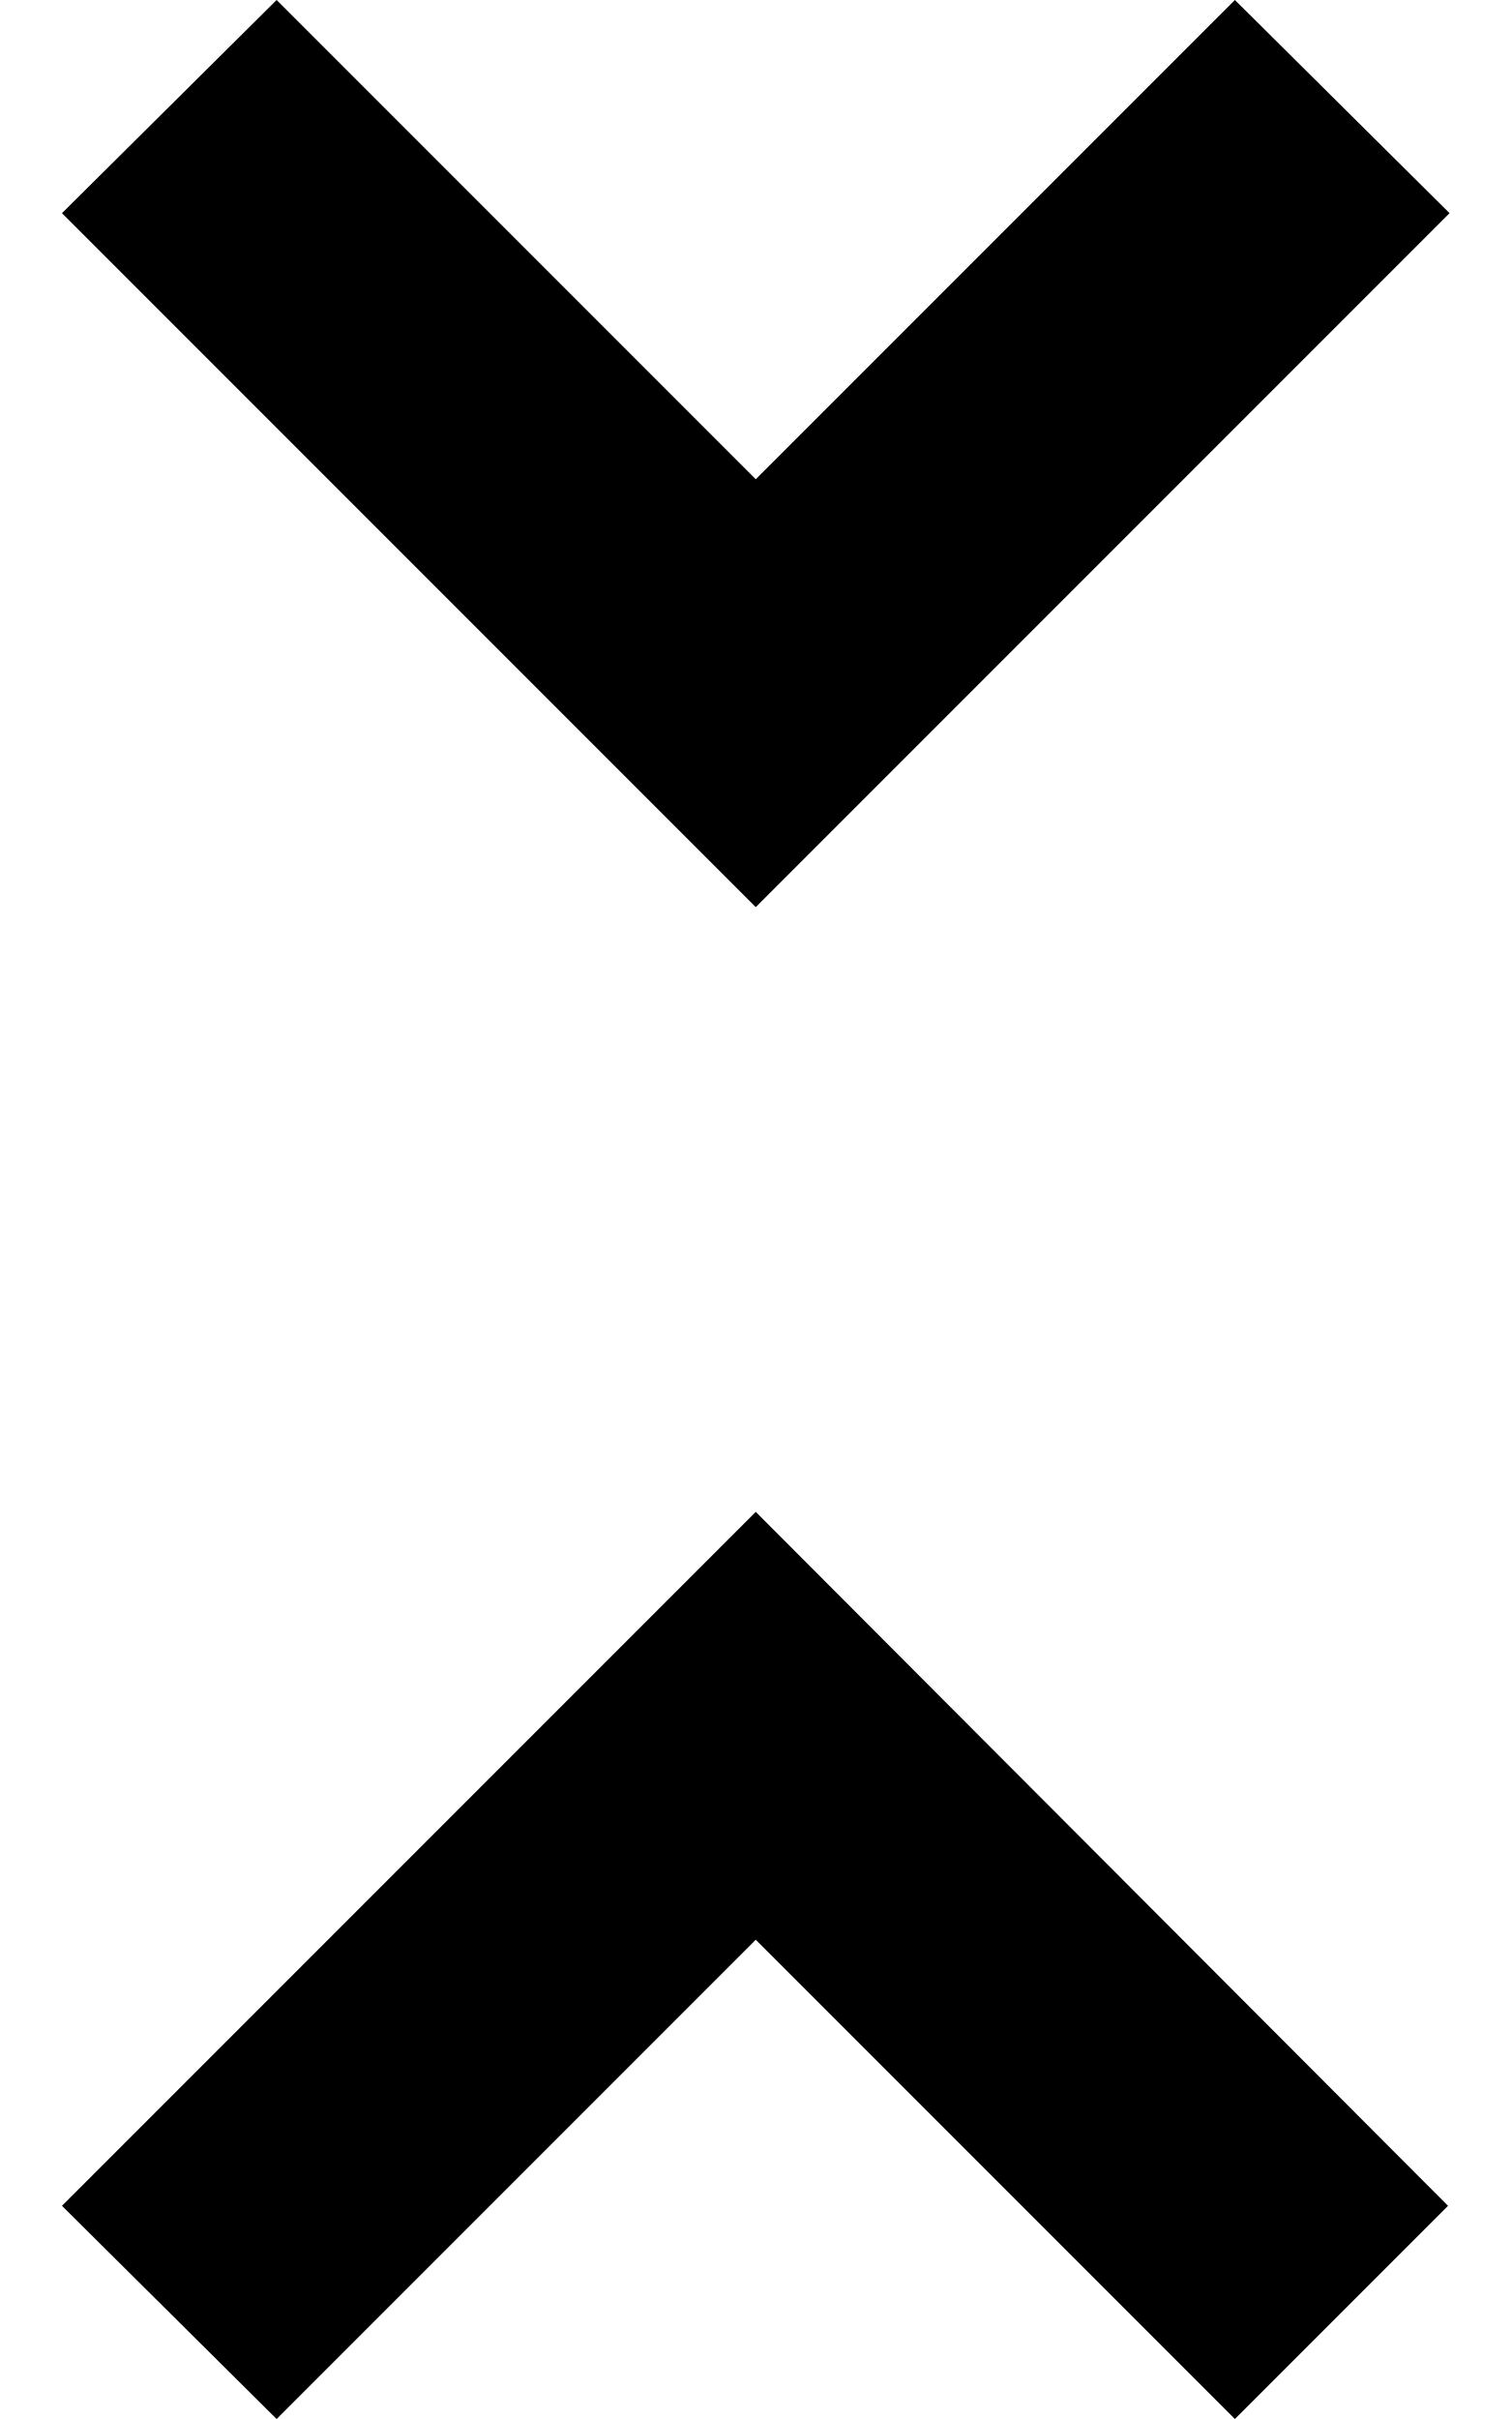
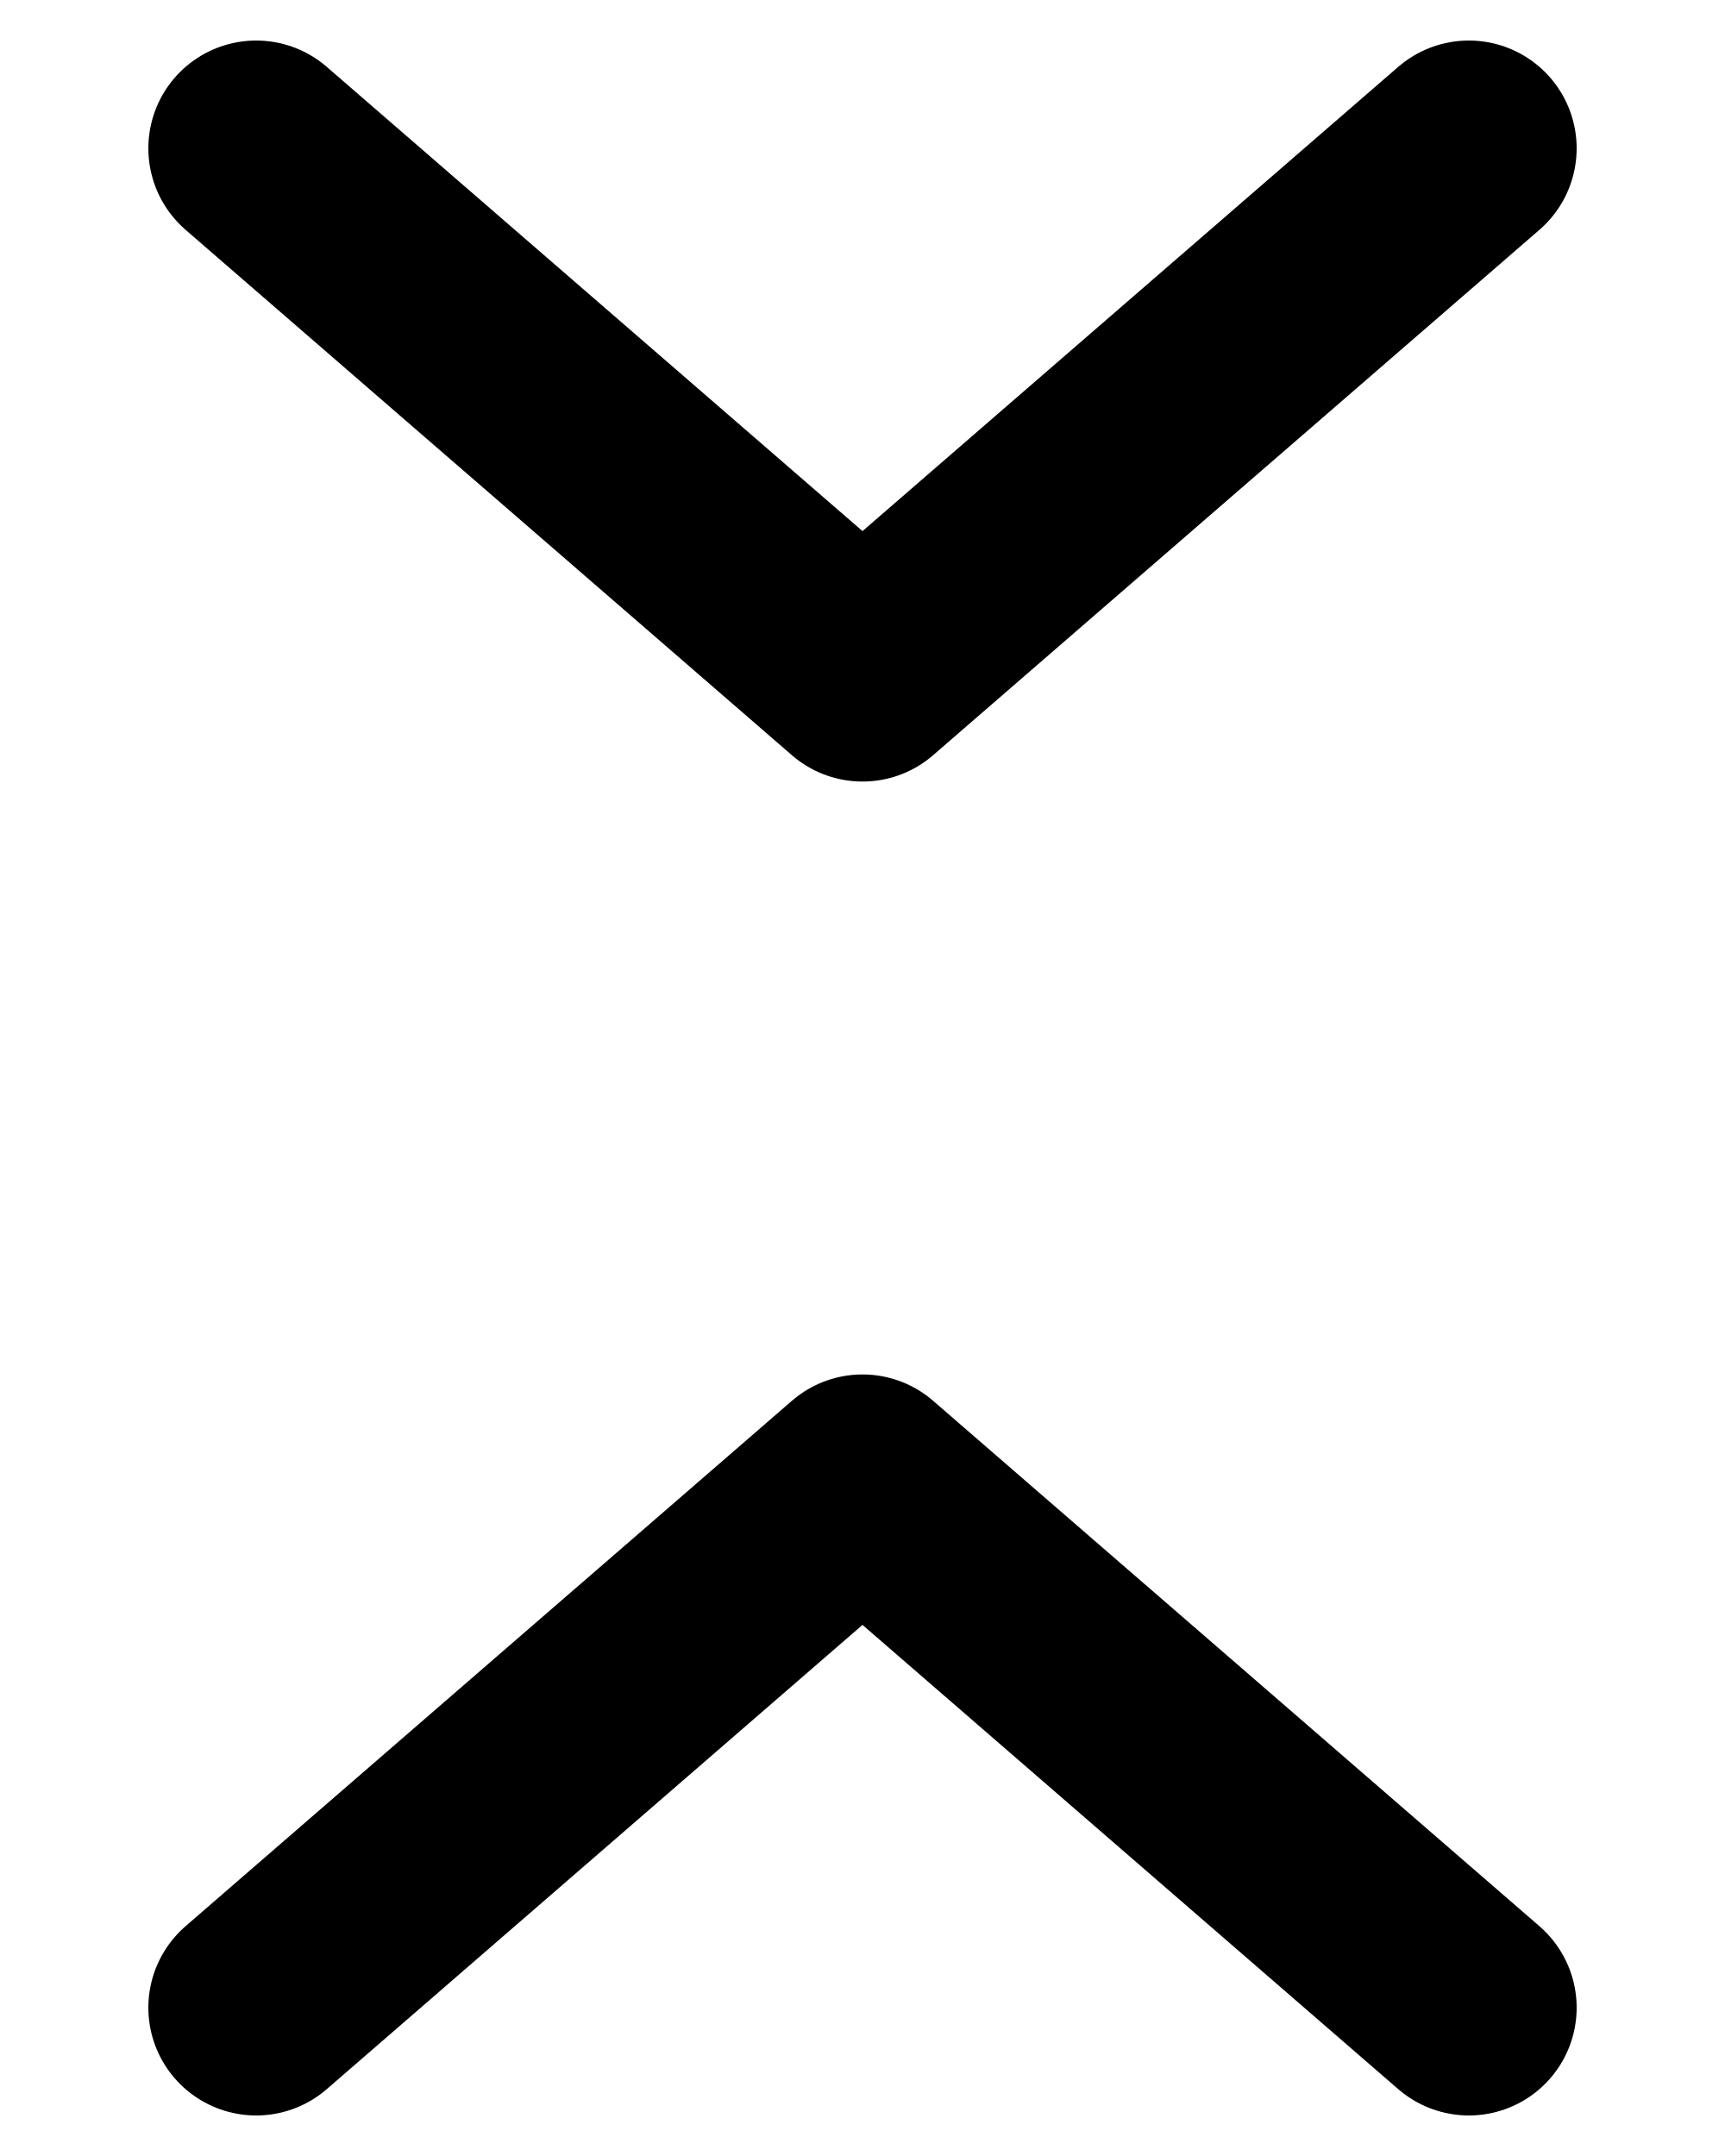
- <svg xmlns="http://www.w3.org/2000/svg" width="10" height="16" viewBox="0 0 10 16" fill="none">
-   <path fillRule="evenodd" clipRule="evenodd" d="M0.41 14.59L1.83 16L5 12.83L8.17 16L9.58 14.59L5 10L0.41 14.59ZM9.59 1.41L8.17 0L5 3.17L1.83 0L0.41 1.41L5 6L9.59 1.41Z" fill="black" />
+ <svg xmlns="http://www.w3.org/2000/svg" width="8" height="10" viewBox="0 0 8 10" fill="none">
+   <path d="M1.188 0.688L4 3.125L6.812 0.688M1.188 9.312L4 6.875L6.812 9.312" stroke="currentColor" stroke-linecap="round" stroke-linejoin="round" />
</svg>
